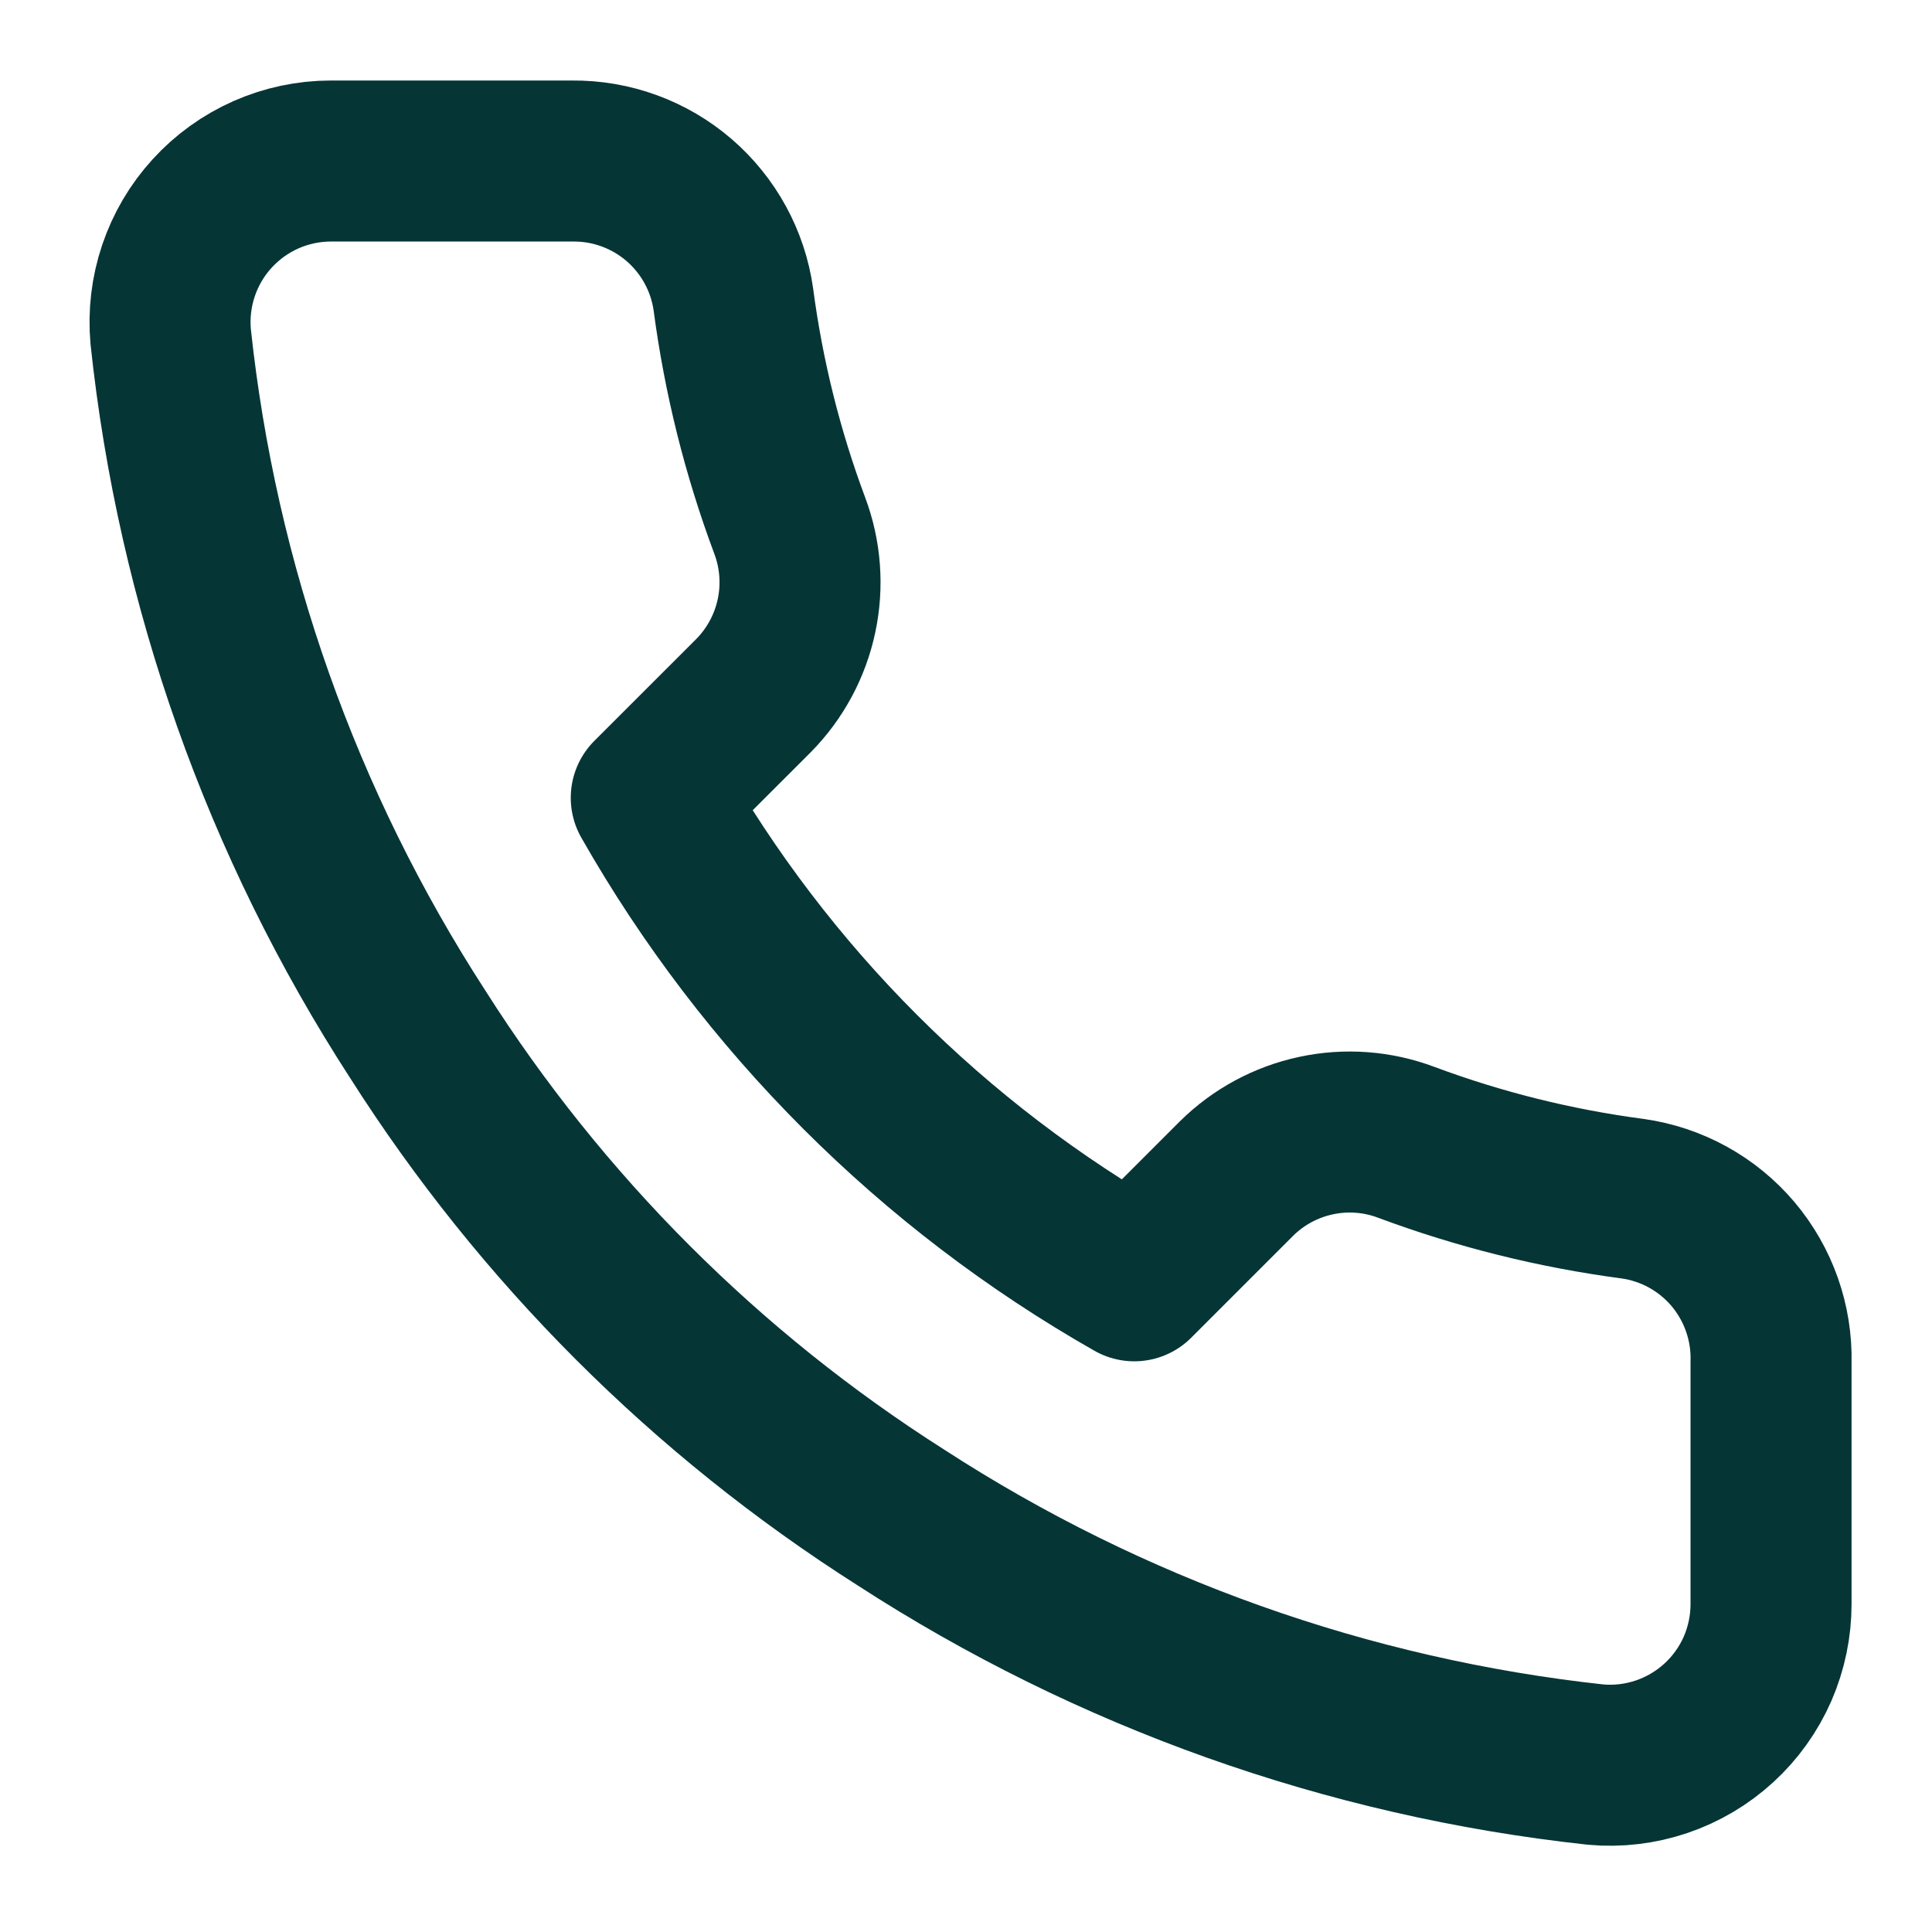
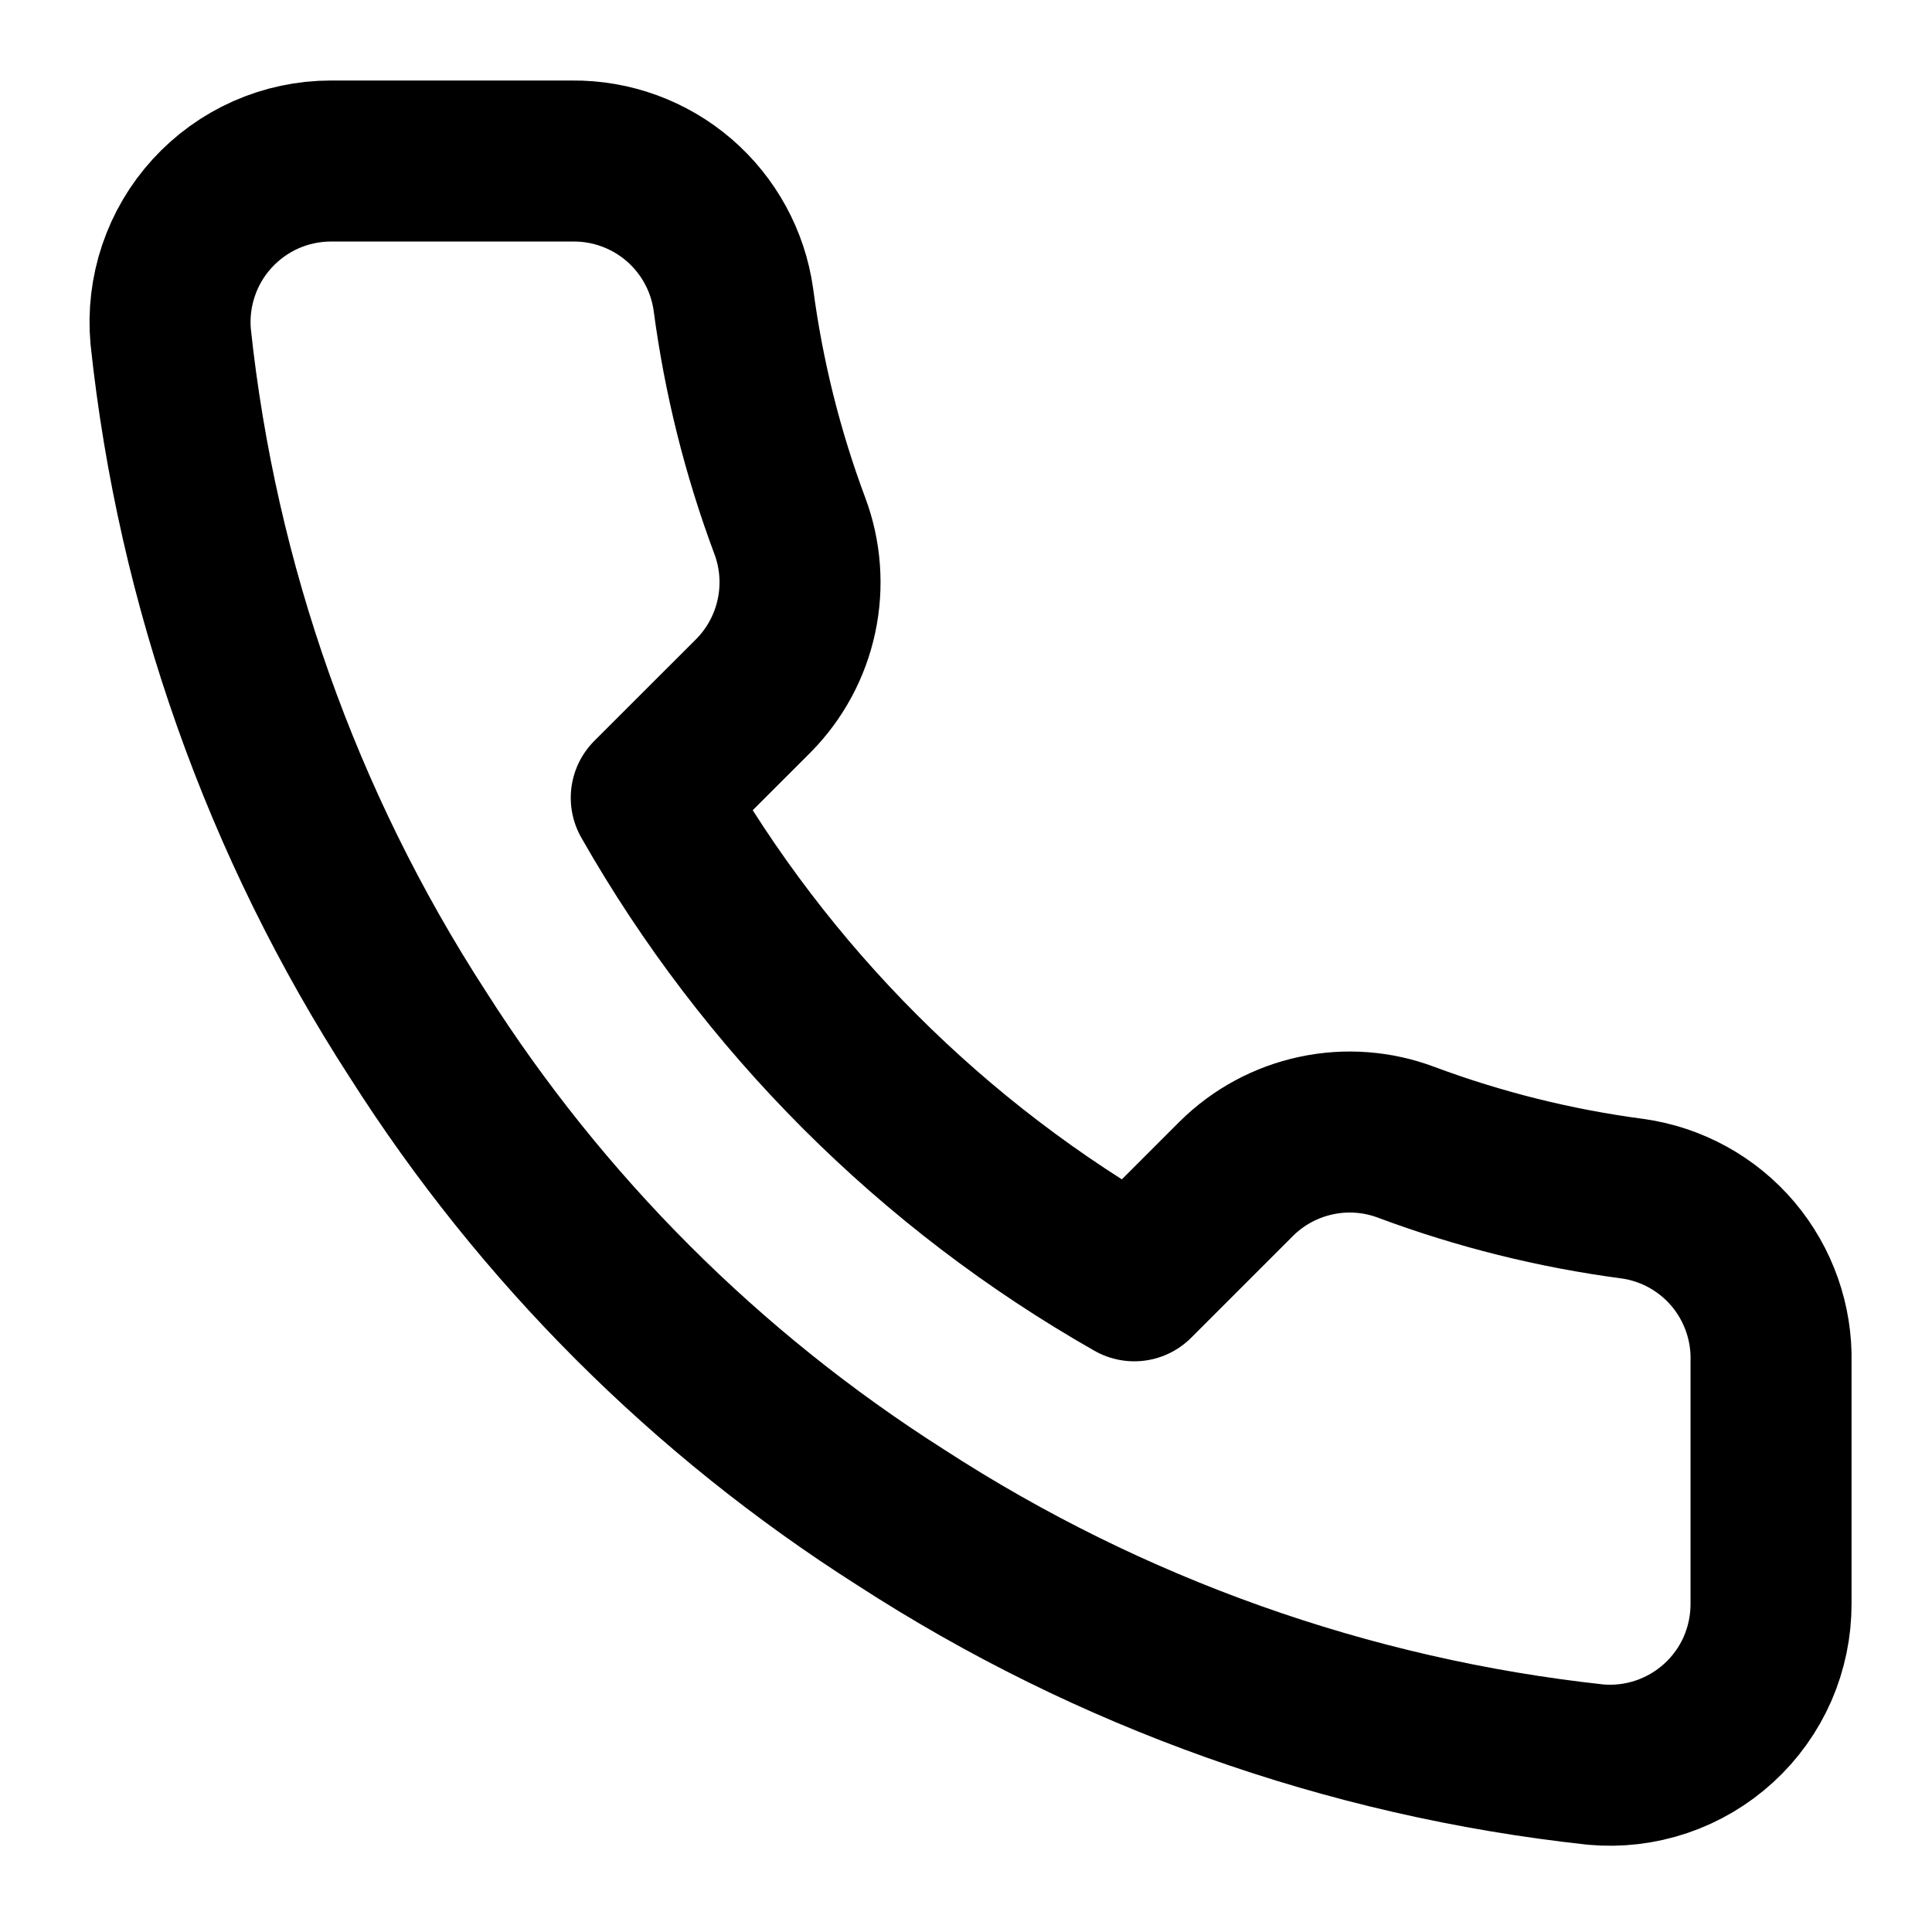
<svg xmlns="http://www.w3.org/2000/svg" width="32" height="32" viewBox="0 0 32 32" fill="none">
-   <path d="M29.334 22.561V26.561C29.335 26.932 29.259 27.299 29.111 27.64C28.962 27.98 28.744 28.285 28.47 28.536C28.196 28.787 27.873 28.978 27.522 29.097C27.17 29.216 26.797 29.261 26.427 29.227C22.324 28.781 18.383 27.379 14.921 25.134C11.699 23.087 8.968 20.355 6.921 17.134C4.667 13.655 3.265 9.695 2.827 5.574C2.794 5.205 2.838 4.833 2.956 4.483C3.074 4.132 3.264 3.809 3.514 3.536C3.763 3.263 4.067 3.044 4.406 2.894C4.744 2.745 5.11 2.667 5.481 2.667H9.481C10.128 2.661 10.755 2.89 11.246 3.312C11.736 3.734 12.057 4.32 12.147 4.96C12.316 6.241 12.629 7.497 13.081 8.707C13.26 9.184 13.299 9.703 13.192 10.202C13.086 10.7 12.839 11.158 12.481 11.521L10.787 13.214C12.685 16.552 15.449 19.316 18.787 21.214L20.481 19.52C20.843 19.162 21.301 18.915 21.799 18.809C22.298 18.702 22.817 18.741 23.294 18.921C24.504 19.372 25.761 19.685 27.041 19.854C27.688 19.945 28.28 20.271 28.703 20.77C29.125 21.27 29.35 21.907 29.334 22.561Z" stroke="#063536" stroke-width="2.667" stroke-linecap="round" stroke-linejoin="round" />
+   <path d="M29.334 22.561V26.561C29.335 26.932 29.259 27.299 29.111 27.64C28.962 27.98 28.744 28.285 28.47 28.536C28.196 28.787 27.873 28.978 27.522 29.097C27.17 29.216 26.797 29.261 26.427 29.227C22.324 28.781 18.383 27.379 14.921 25.134C11.699 23.087 8.968 20.355 6.921 17.134C4.667 13.655 3.265 9.695 2.827 5.574C2.794 5.205 2.838 4.833 2.956 4.483C3.074 4.132 3.264 3.809 3.514 3.536C3.763 3.263 4.067 3.044 4.406 2.894C4.744 2.745 5.11 2.667 5.481 2.667H9.481C10.128 2.661 10.755 2.89 11.246 3.312C11.736 3.734 12.057 4.32 12.147 4.96C12.316 6.241 12.629 7.497 13.081 8.707C13.26 9.184 13.299 9.703 13.192 10.202C13.086 10.7 12.839 11.158 12.481 11.521L10.787 13.214C12.685 16.552 15.449 19.316 18.787 21.214L20.481 19.52C20.843 19.162 21.301 18.915 21.799 18.809C22.298 18.702 22.817 18.741 23.294 18.921C24.504 19.372 25.761 19.685 27.041 19.854C27.688 19.945 28.28 20.271 28.703 20.77C29.125 21.27 29.35 21.907 29.334 22.561Z" stroke="currentColor" stroke-width="2.667" stroke-linecap="round" stroke-linejoin="round" />
</svg>
